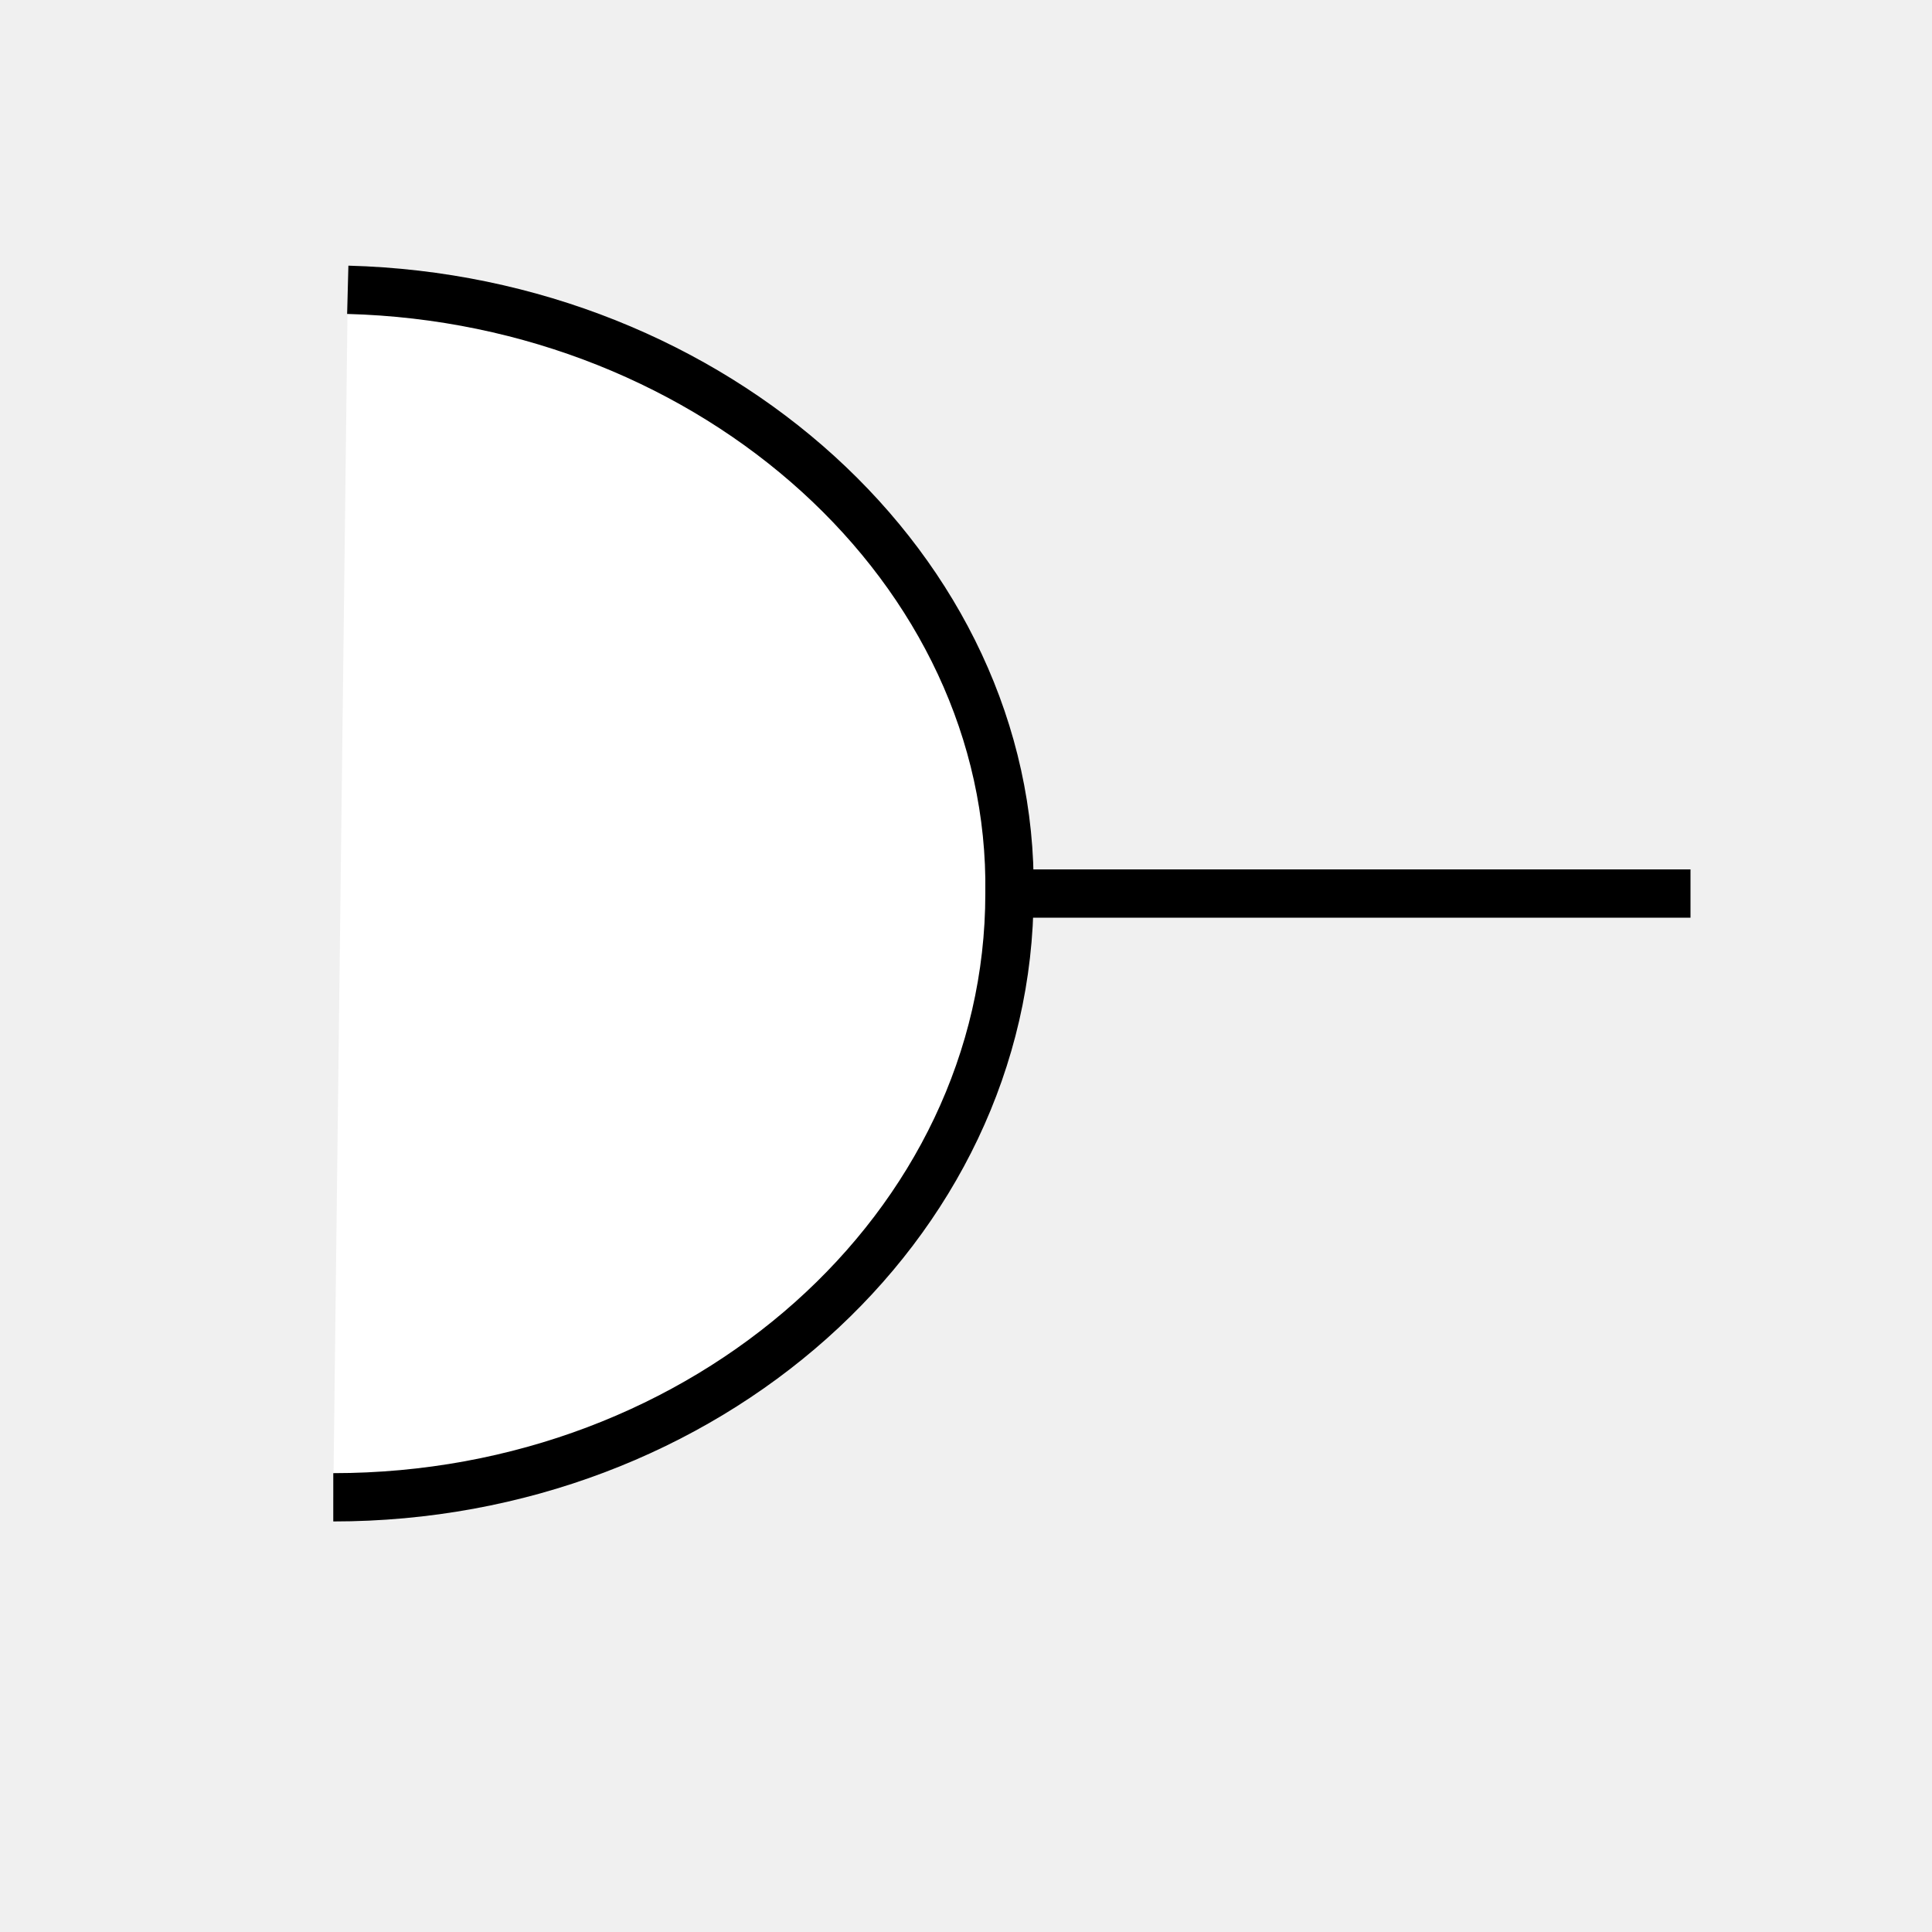
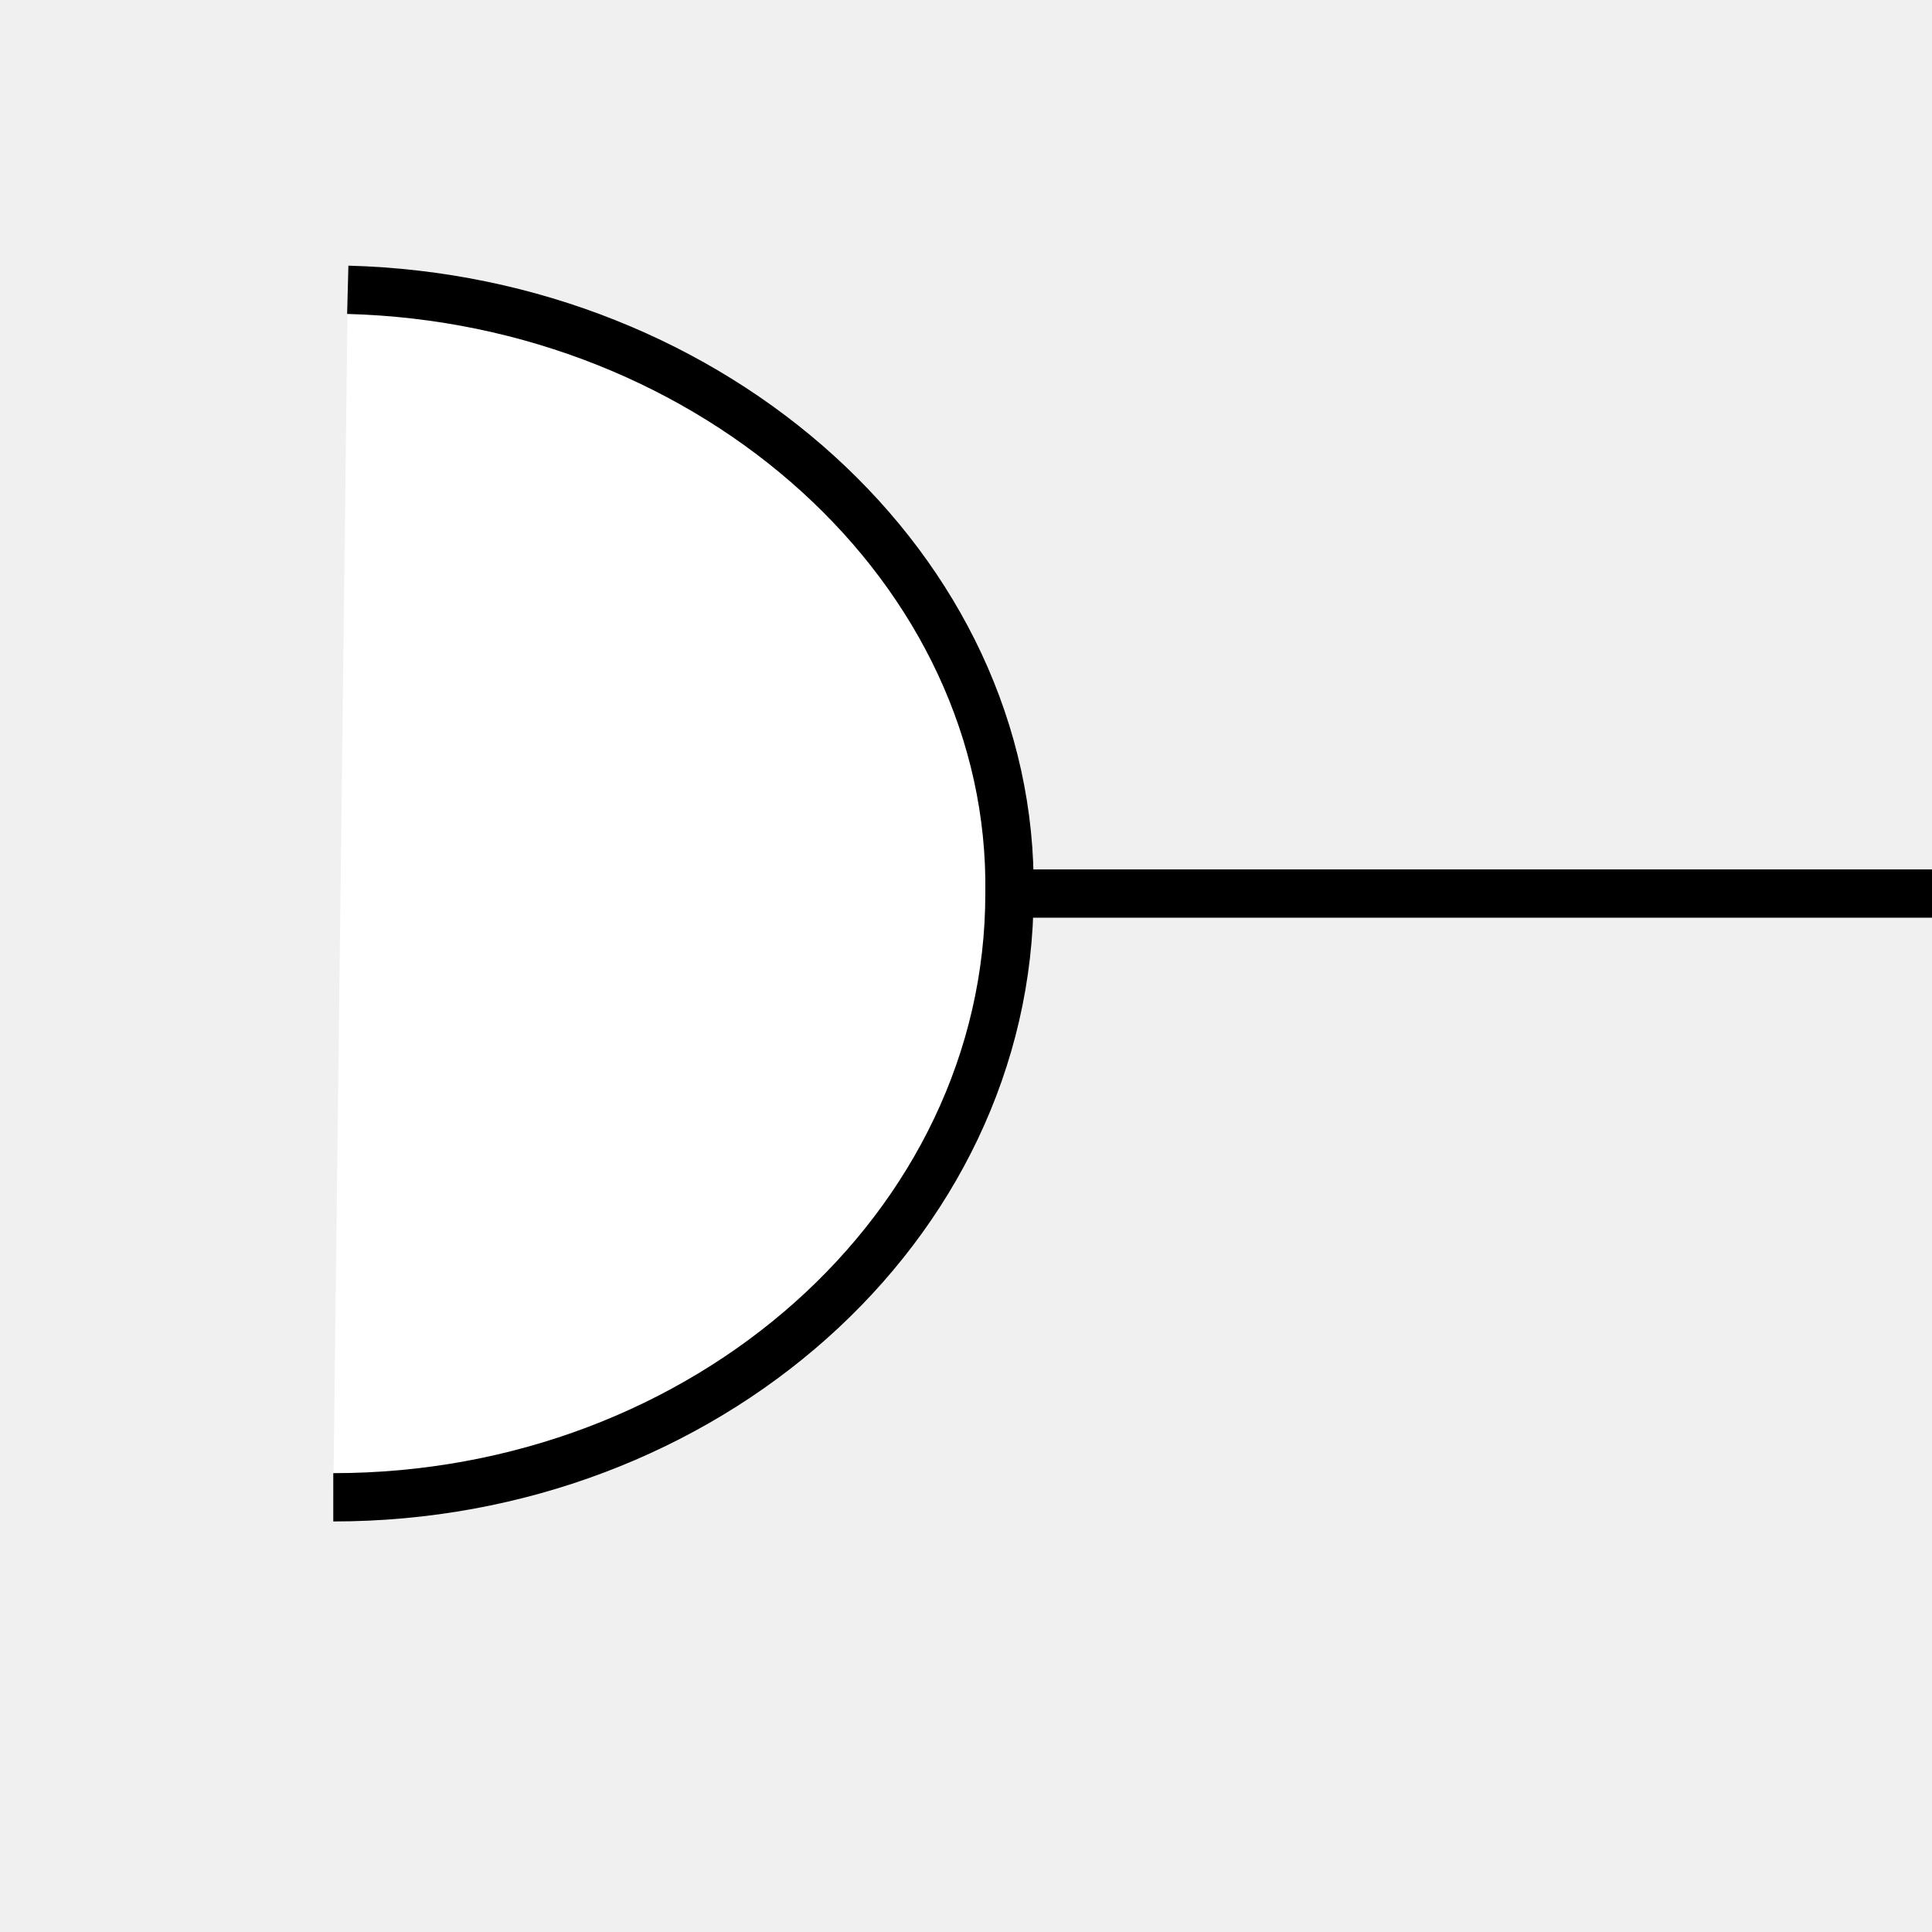
<svg xmlns="http://www.w3.org/2000/svg" version="1.1" id="Layer_1" x="0px" y="0px" viewBox="0 0 40 40" enable-background="new 0 0 40 40" xml:space="preserve">
-   <line fill="none" stroke="#000000" stroke-miterlimit="10" x1="21" y1="18.5" x2="35" y2="18.5" />
+   <line fill="none" stroke="#000000" stroke-miterlimit="10" x1="21" y1="18.5" x2="40" y2="18.5" />
  <path fill="#FFFFFF" stroke="#000000" stroke-miterlimit="10" d="M6.9,31c7.7,0,14-5.6,14-12.5C21,11.8,14.8,6.2,7.2,6" />
</svg>
